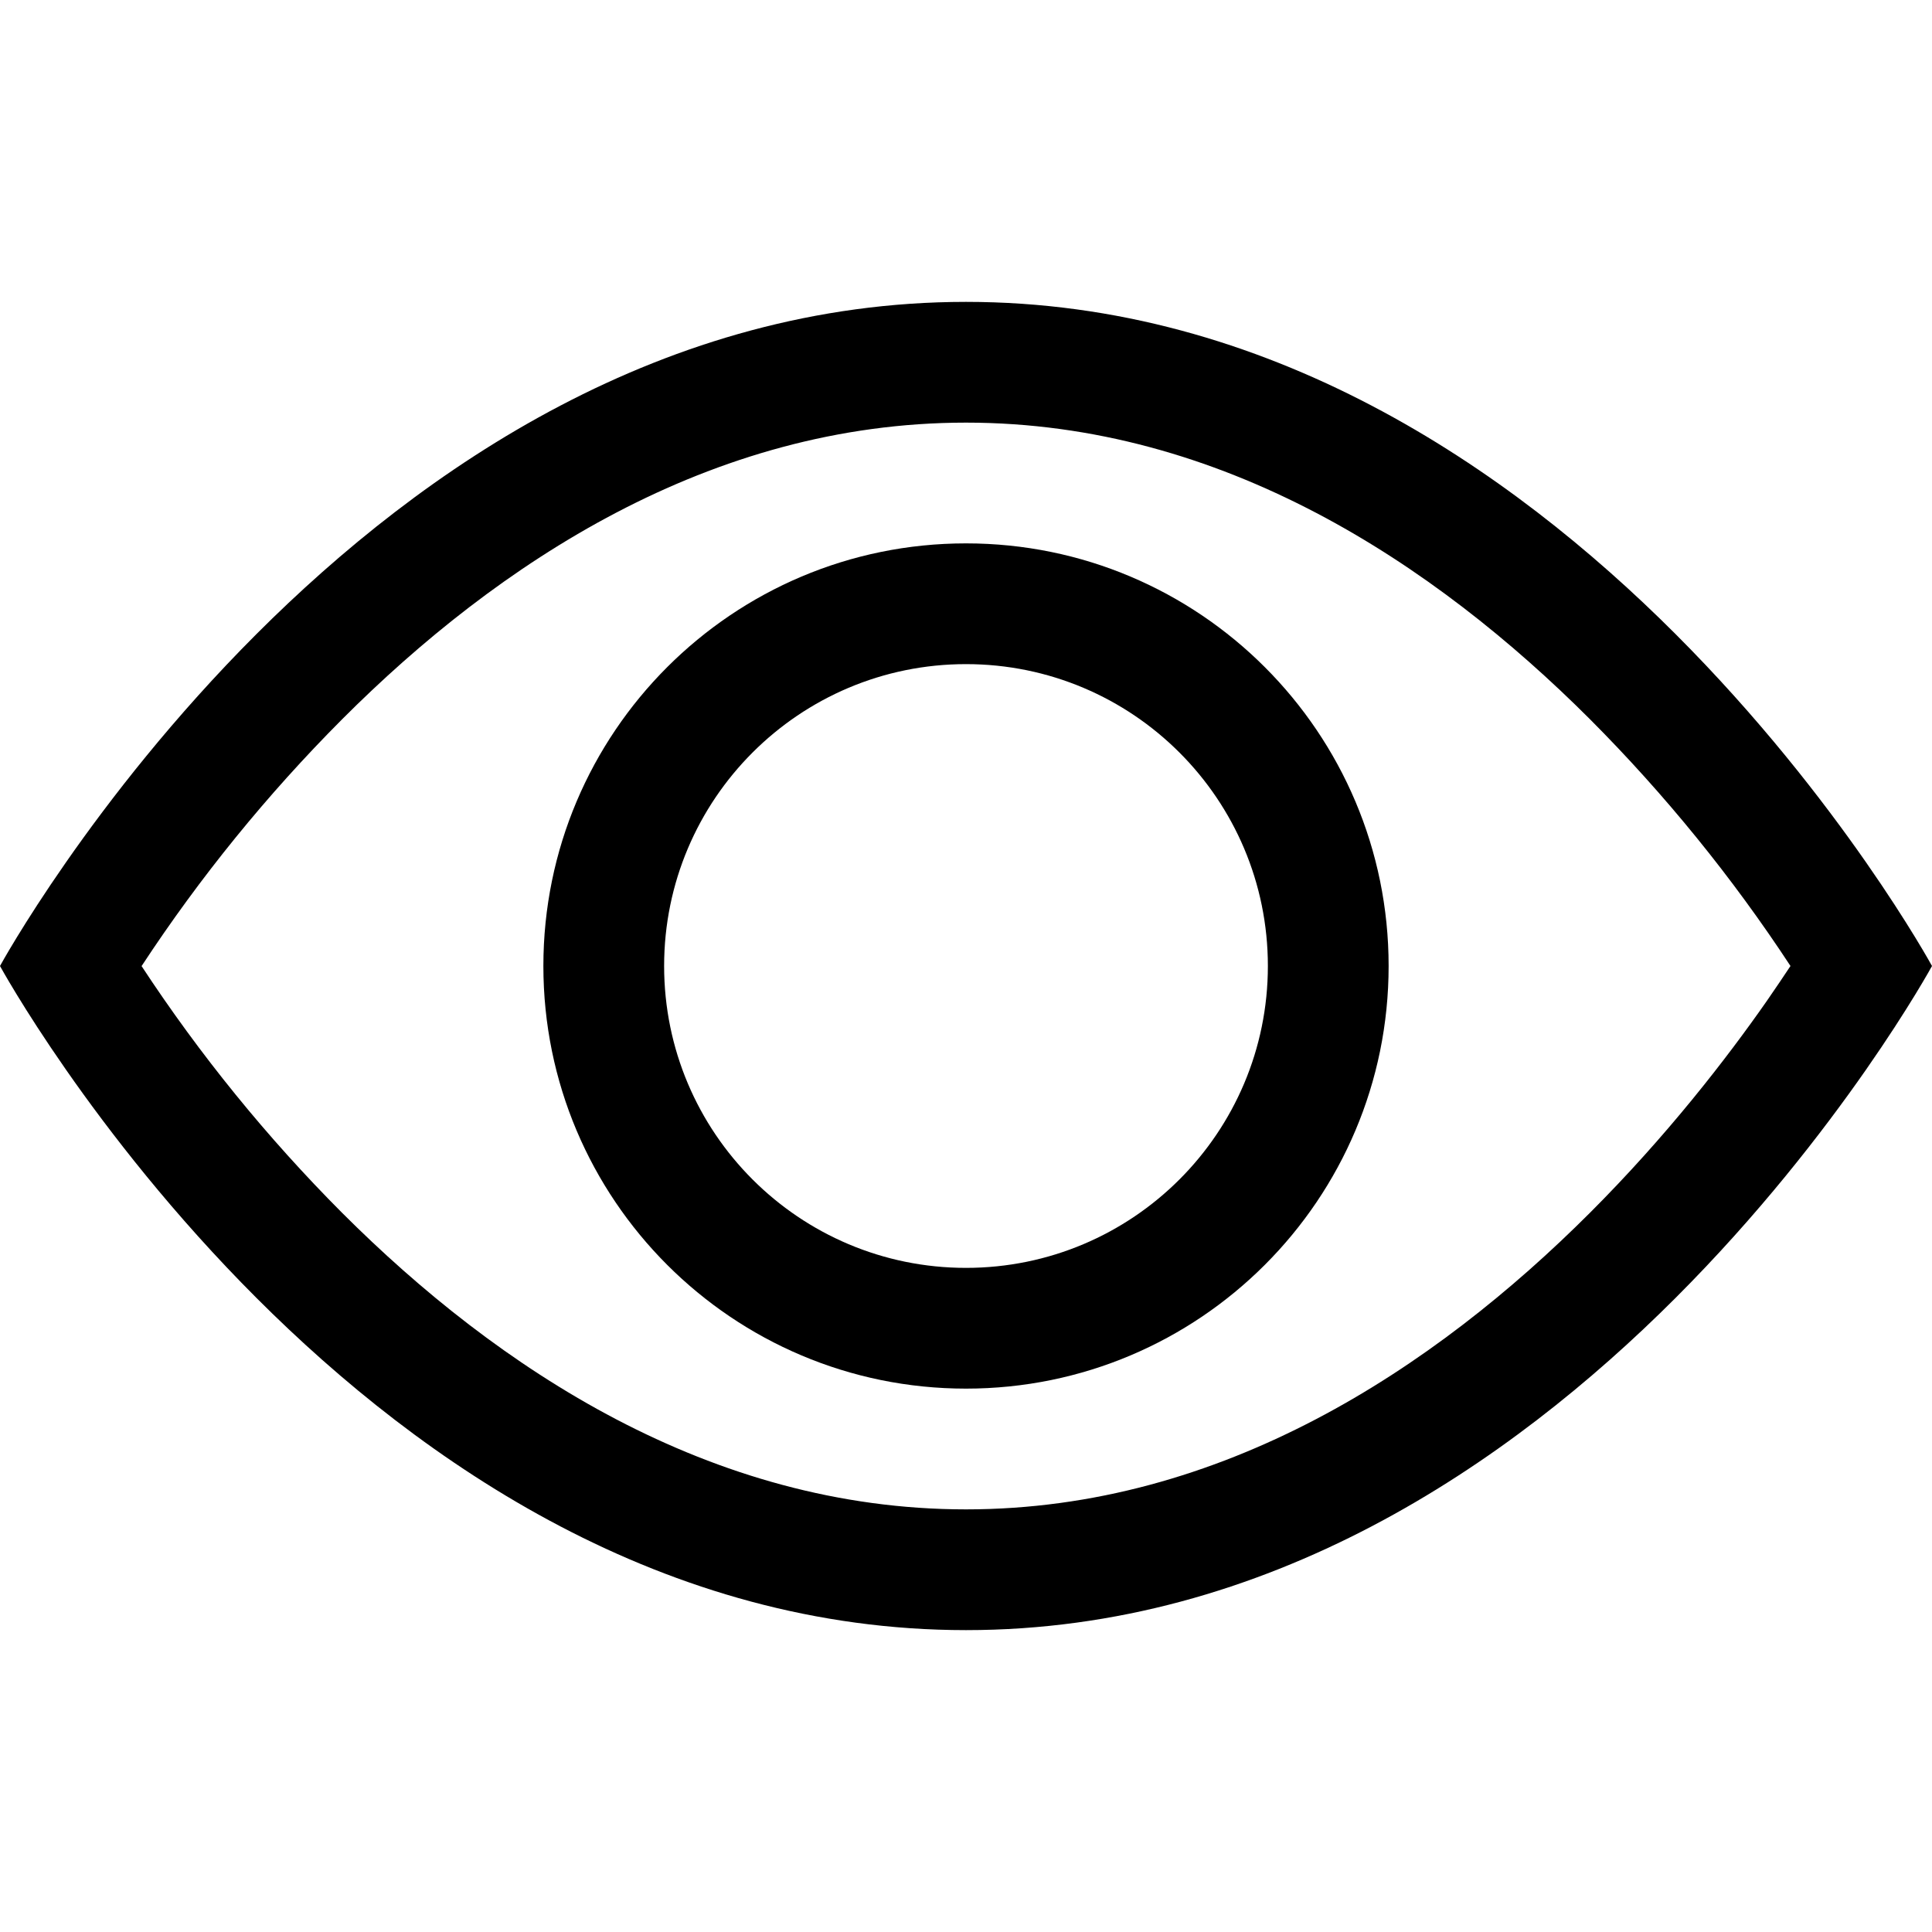
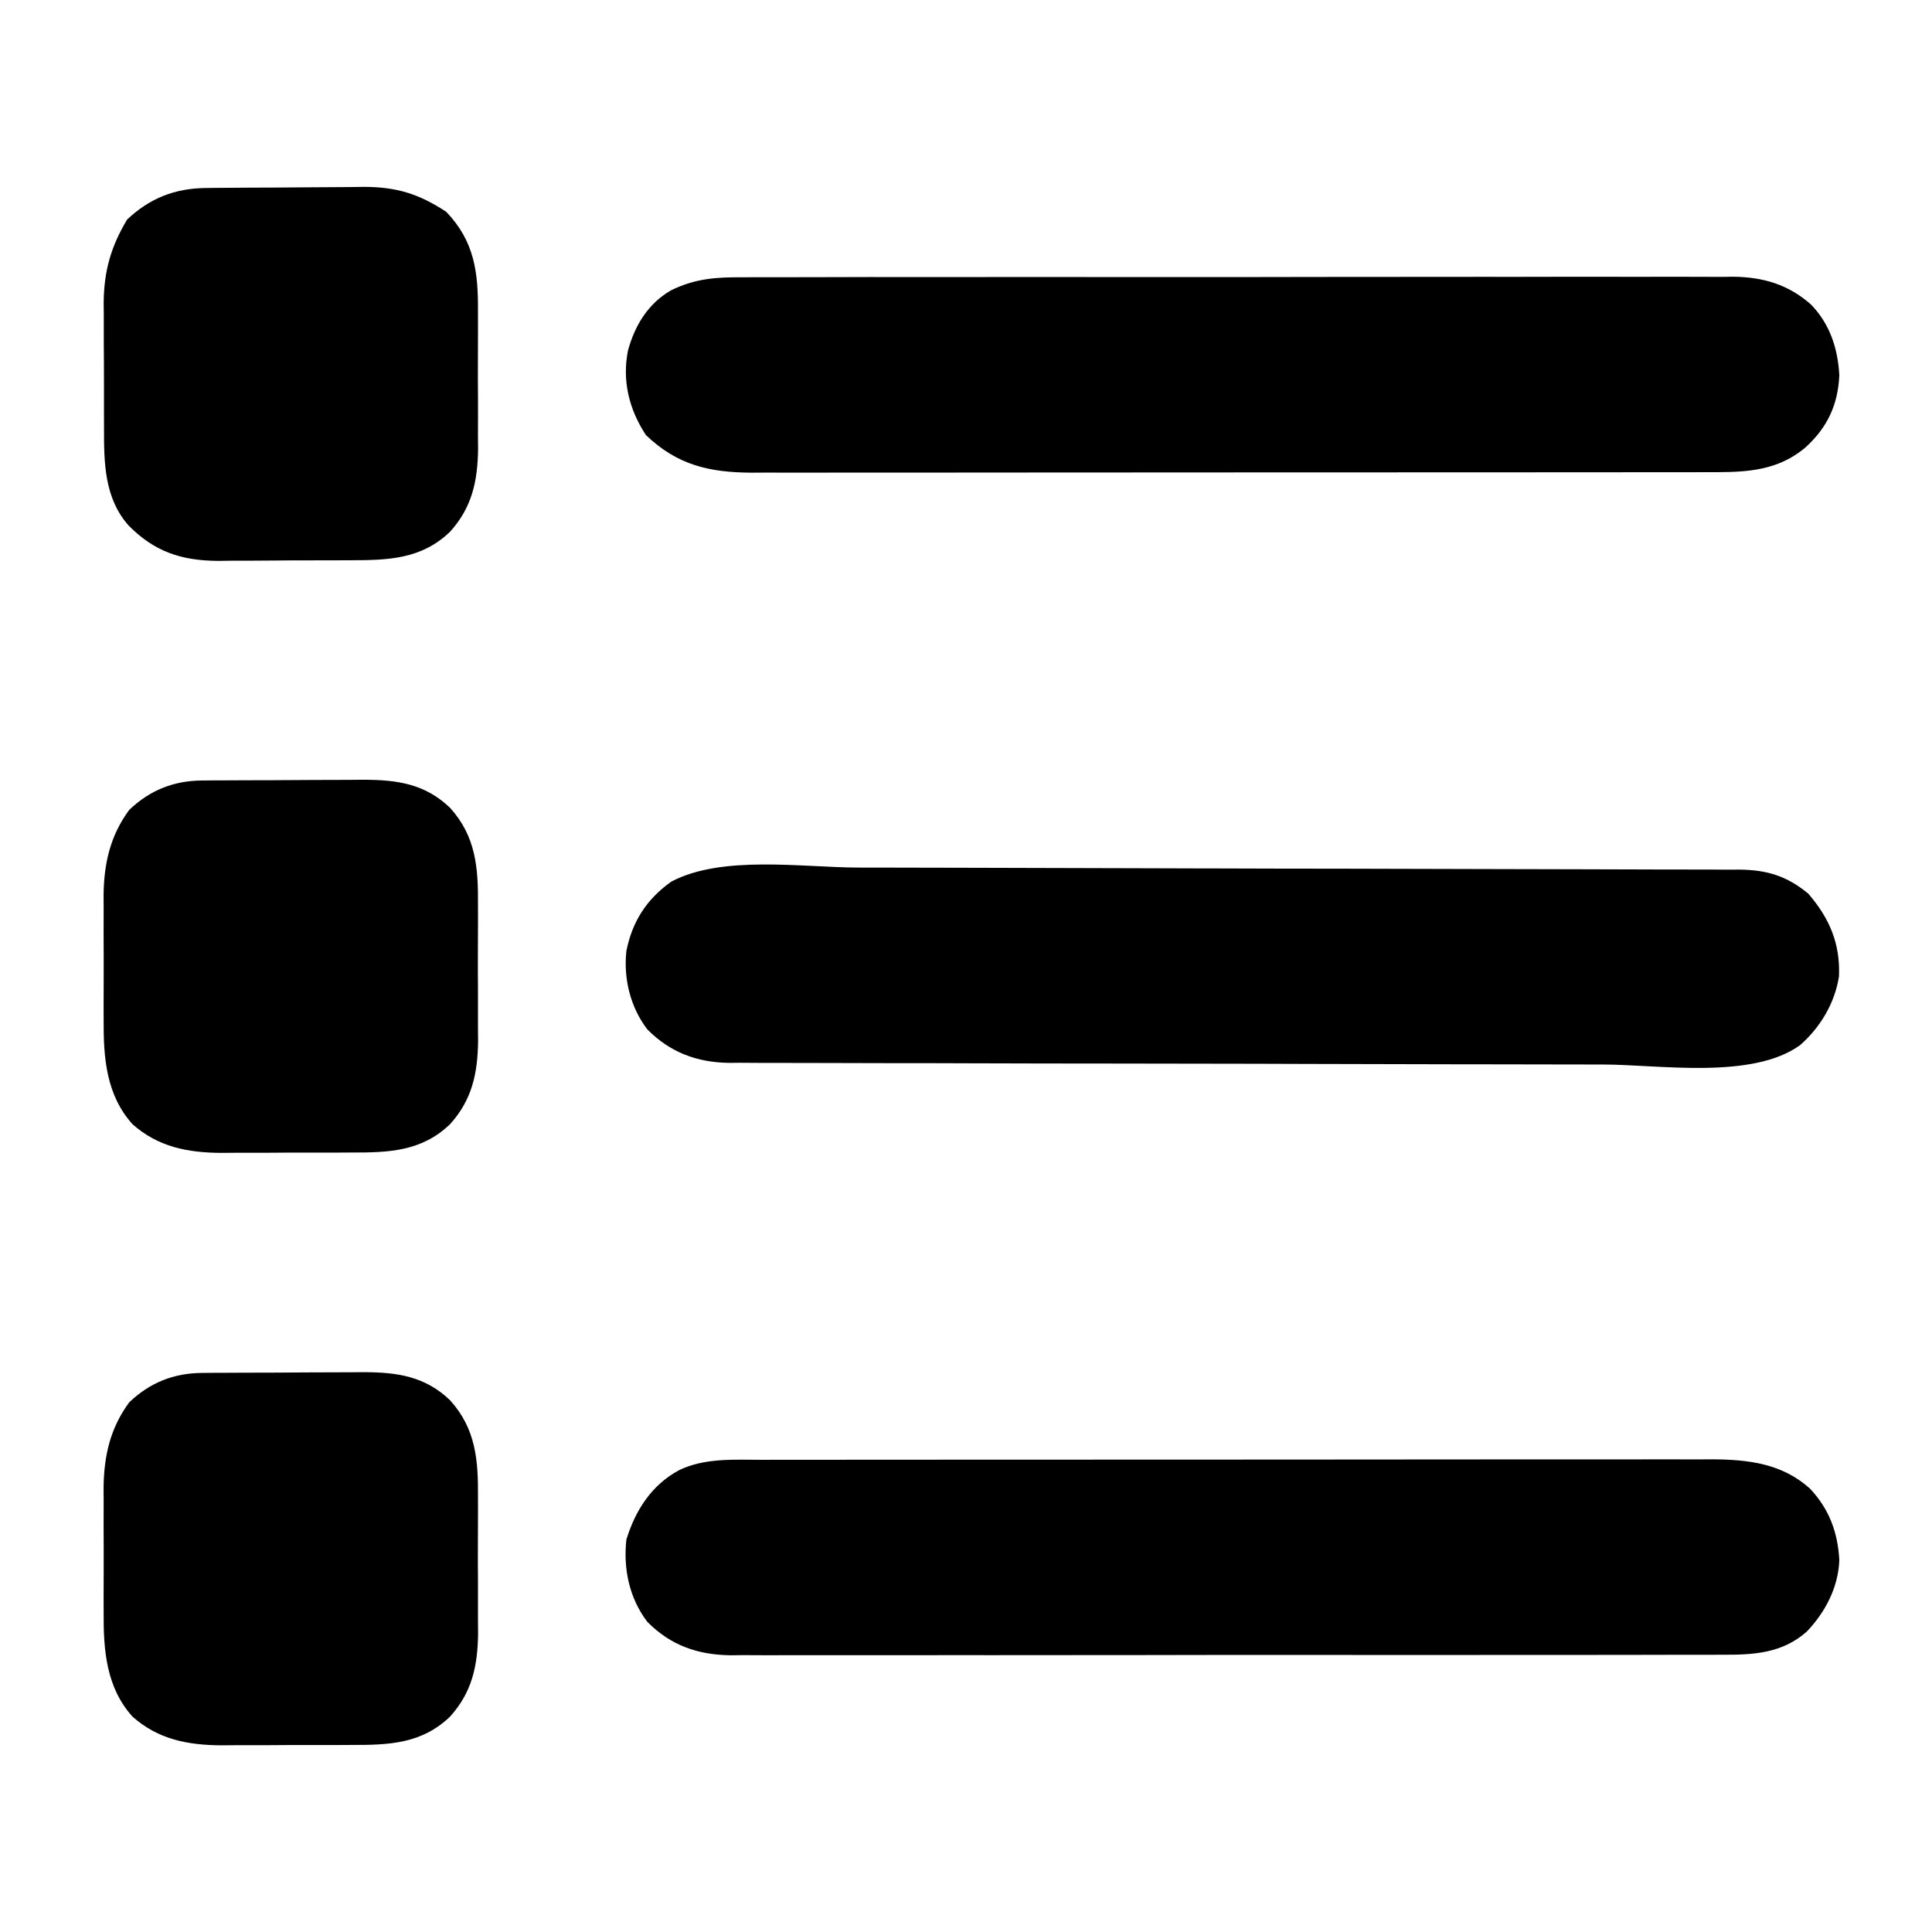
- <svg xmlns="http://www.w3.org/2000/svg" width="16" height="16" fill="currentColor" class="bi bi-eye" viewBox="0 0 16 16">
-   <path d="M16 8s-3-5.5-8-5.5S0 8 0 8s3 5.5 8 5.5S16 8 16 8M1.173 8a13 13 0 0 1 1.66-2.043C4.12 4.668 5.88 3.5 8 3.5s3.879 1.168 5.168 2.457A13 13 0 0 1 14.828 8q-.086.13-.195.288c-.335.48-.83 1.12-1.465 1.755C11.879 11.332 10.119 12.5 8 12.5s-3.879-1.168-5.168-2.457A13 13 0 0 1 1.172 8z" />
-   <path d="M8 5.5a2.5 2.5 0 1 0 0 5 2.5 2.5 0 0 0 0-5M4.5 8a3.5 3.5 0 1 1 7 0 3.5 3.5 0 0 1-7 0" />
+ <svg xmlns="http://www.w3.org/2000/svg" version="1.1" width="512" height="512">
+   <path d="M0 0 C1.16 -0.01 2.31 -0.01 3.5 -0.02 C6.69 -0.04 9.88 -0.03 13.06 -0.02 C16.51 -0.02 19.96 -0.03 23.4 -0.04 C30.14 -0.07 36.89 -0.07 43.63 -0.06 C49.11 -0.05 54.59 -0.05 60.07 -0.06 C60.85 -0.06 61.64 -0.06 62.44 -0.06 C64.03 -0.06 65.62 -0.07 67.2 -0.07 C82.08 -0.08 96.95 -0.08 111.82 -0.06 C125.42 -0.04 139.01 -0.06 152.61 -0.09 C166.58 -0.12 180.56 -0.13 194.53 -0.12 C196.11 -0.12 197.69 -0.12 199.28 -0.12 C200.05 -0.12 200.83 -0.11 201.63 -0.11 C207.11 -0.11 212.58 -0.12 218.05 -0.14 C224.72 -0.15 231.39 -0.15 238.07 -0.13 C241.47 -0.12 244.87 -0.12 248.27 -0.14 C251.97 -0.15 255.66 -0.14 259.36 -0.11 C260.95 -0.13 260.95 -0.13 262.59 -0.15 C270.51 -0.05 277.1 1.88 283.15 7.19 C288.18 12.37 290.29 18.84 290.68 25.95 C290.32 33.79 287.56 39.71 281.8 45.01 C273.6 51.98 264.41 51.66 254.17 51.65 C253.07 51.65 251.96 51.65 250.82 51.66 C247.12 51.66 243.41 51.66 239.71 51.66 C237.06 51.66 234.4 51.67 231.74 51.67 C225.28 51.68 218.82 51.68 212.35 51.68 C207.1 51.68 201.84 51.68 196.59 51.69 C181.68 51.7 166.77 51.7 151.86 51.7 C151.05 51.7 150.25 51.7 149.42 51.7 C148.22 51.7 148.22 51.7 146.99 51.7 C133.95 51.7 120.92 51.71 107.89 51.72 C94.5 51.74 81.1 51.74 67.71 51.74 C60.2 51.74 52.68 51.75 45.17 51.76 C38.77 51.77 32.37 51.77 25.97 51.76 C22.71 51.76 19.45 51.76 16.19 51.77 C12.65 51.77 9.11 51.77 5.56 51.76 C4.54 51.77 3.52 51.77 2.46 51.78 C-8.83 51.72 -17.27 49.76 -25.57 41.83 C-30.04 35.07 -31.94 27.39 -30.33 19.37 C-28.51 12.75 -25.02 6.99 -18.98 3.48 C-12.58 0.33 -7.06 -0.05 0 0 Z " fill="#000000" transform="translate(196.7588,73.48534)" />
+   <path d="M0 0 C1.11 -0 2.21 -0 3.35 -0.01 C7.05 -0.01 10.76 -0.01 14.46 -0.01 C17.12 -0.01 19.77 -0.02 22.43 -0.02 C28.89 -0.03 35.36 -0.03 41.82 -0.03 C47.08 -0.03 52.33 -0.04 57.59 -0.04 C72.5 -0.05 87.4 -0.05 102.31 -0.05 C103.12 -0.05 103.92 -0.05 104.75 -0.05 C105.95 -0.05 105.95 -0.05 107.18 -0.05 C120.22 -0.05 133.25 -0.06 146.28 -0.07 C159.68 -0.09 173.07 -0.1 186.46 -0.1 C193.98 -0.09 201.49 -0.1 209 -0.11 C215.4 -0.12 221.8 -0.12 228.2 -0.11 C231.46 -0.11 234.72 -0.11 237.98 -0.12 C241.52 -0.13 245.07 -0.12 248.61 -0.11 C249.63 -0.12 250.65 -0.12 251.71 -0.13 C261.3 -0.08 270.25 1 277.59 7.63 C282.71 13.07 284.97 19.22 285.37 26.63 C285.08 33.83 281.67 40.35 276.75 45.52 C270.21 51.33 262.53 51.71 254.17 51.65 C253.02 51.66 251.86 51.66 250.67 51.67 C247.48 51.68 244.29 51.68 241.11 51.67 C237.66 51.66 234.22 51.68 230.77 51.69 C224.03 51.71 217.29 51.71 210.54 51.71 C205.06 51.7 199.58 51.7 194.1 51.71 C193.32 51.71 192.54 51.71 191.73 51.71 C190.14 51.71 188.56 51.71 186.97 51.72 C172.1 51.73 157.22 51.72 142.35 51.71 C128.75 51.69 115.16 51.71 101.56 51.74 C87.59 51.77 73.62 51.78 59.64 51.77 C58.06 51.77 56.48 51.76 54.9 51.76 C53.73 51.76 53.73 51.76 52.54 51.76 C47.07 51.76 41.59 51.77 36.12 51.78 C29.45 51.8 22.78 51.8 16.1 51.78 C12.7 51.77 9.3 51.76 5.9 51.78 C2.2 51.8 -1.49 51.78 -5.18 51.76 C-6.78 51.78 -6.78 51.78 -8.41 51.8 C-17.12 51.69 -24.29 49.22 -30.51 42.95 C-35.3 36.71 -36.93 28.84 -36.07 21.13 C-33.68 13.36 -29.39 6.67 -22.13 2.76 C-15.32 -0.57 -7.39 -0.01 0 0 Z " fill="#000000" transform="translate(202.0694,386.8663)" />
+   <path d="M0 0 C2.63 0 5.26 0.01 7.89 0.01 C15.73 0.02 23.56 0.04 31.4 0.06 C35.1 0.07 38.8 0.08 42.5 0.09 C54.81 0.12 67.12 0.15 79.44 0.19 C82.62 0.2 85.8 0.21 88.98 0.22 C89.77 0.22 90.56 0.22 91.37 0.22 C104.21 0.27 117.05 0.29 129.88 0.3 C143.09 0.32 156.3 0.35 169.51 0.4 C176.91 0.42 184.32 0.44 191.72 0.45 C198.67 0.45 205.63 0.47 212.58 0.51 C215.13 0.52 217.68 0.52 220.23 0.52 C223.72 0.51 227.2 0.53 230.68 0.56 C231.69 0.55 232.7 0.55 233.74 0.54 C241.02 0.63 246.27 2.24 251.92 6.91 C257.55 13.44 260.41 20.1 260.06 28.83 C258.96 35.93 255.1 42.39 249.71 47.09 C236.95 56.25 212.42 52.22 197.52 52.19 C194.91 52.18 192.31 52.18 189.7 52.18 C181.94 52.18 174.17 52.16 166.41 52.14 C163.48 52.14 160.55 52.13 157.62 52.13 C144.67 52.1 131.73 52.07 118.78 52.04 C115.63 52.03 112.48 52.02 109.33 52.01 C108.15 52 108.15 52 106.95 52 C94.24 51.97 81.52 51.95 68.8 51.94 C55.71 51.94 42.61 51.91 29.52 51.87 C22.18 51.84 14.85 51.82 7.51 51.83 C0.62 51.83 -6.28 51.81 -13.17 51.78 C-15.69 51.77 -18.22 51.76 -20.75 51.77 C-24.2 51.78 -27.65 51.76 -31.1 51.73 C-32.1 51.74 -33.09 51.75 -34.12 51.76 C-42.59 51.63 -49.7 48.99 -55.73 42.9 C-60.25 37.02 -62.09 29.4 -61.29 22.09 C-59.71 14.24 -55.94 8.4 -49.4 3.73 C-36.01 -3.38 -14.64 -0.04 0 0 Z " fill="#000000" transform="translate(227.291,229.9148)" />
+   <path d="M0 0 C1.7 -0.01 1.7 -0.01 3.44 -0.03 C4.67 -0.03 5.9 -0.04 7.16 -0.04 C8.43 -0.05 9.69 -0.05 10.99 -0.06 C13.67 -0.07 16.35 -0.08 19.03 -0.08 C22.44 -0.08 25.86 -0.11 29.27 -0.14 C32.55 -0.16 35.82 -0.16 39.1 -0.17 C40.93 -0.19 40.93 -0.19 42.79 -0.2 C51.67 -0.18 59.1 0.86 65.74 7.25 C72.58 14.82 73.21 23.11 73.13 32.91 C73.13 34.21 73.14 35.5 73.14 36.83 C73.15 39.56 73.14 42.28 73.11 45 C73.09 48.46 73.1 51.93 73.13 55.39 C73.15 58.73 73.14 62.07 73.13 65.41 C73.14 67.26 73.14 67.26 73.16 69.14 C73.04 77.64 71.57 84.61 65.74 91.07 C58.21 98.32 49.49 98.62 39.56 98.59 C38.33 98.6 37.1 98.61 35.84 98.61 C33.24 98.62 30.65 98.62 28.05 98.61 C24.11 98.6 20.16 98.63 16.21 98.66 C13.68 98.66 11.15 98.66 8.63 98.66 C6.87 98.67 6.87 98.67 5.08 98.69 C-3.81 98.62 -11.59 97.14 -18.41 91.1 C-25.42 83.33 -26.14 73.41 -26.07 63.41 C-26.07 62.23 -26.08 61.04 -26.08 59.83 C-26.08 57.35 -26.08 54.86 -26.06 52.38 C-26.04 48.61 -26.06 44.83 -26.08 41.05 C-26.08 38.63 -26.08 36.21 -26.07 33.78 C-26.08 32.67 -26.09 31.55 -26.09 30.4 C-25.99 22.01 -24.35 14.64 -19.29 7.79 C-13.84 2.58 -7.51 0.05 0 0 Z " fill="#000000" transform="translate(53.53784,363.8389)" />
+   <path d="M0 0 C1.7 -0.01 1.7 -0.01 3.44 -0.03 C4.67 -0.03 5.9 -0.04 7.16 -0.04 C8.43 -0.05 9.69 -0.05 10.99 -0.06 C13.67 -0.07 16.35 -0.08 19.03 -0.08 C22.44 -0.08 25.86 -0.11 29.27 -0.14 C32.55 -0.16 35.82 -0.16 39.1 -0.17 C40.93 -0.19 40.93 -0.19 42.79 -0.2 C51.67 -0.18 59.1 0.86 65.74 7.25 C72.58 14.82 73.21 23.11 73.13 32.91 C73.13 34.21 73.14 35.5 73.14 36.83 C73.15 39.56 73.14 42.28 73.11 45 C73.09 48.46 73.1 51.93 73.13 55.39 C73.15 58.73 73.14 62.07 73.13 65.41 C73.14 67.26 73.14 67.26 73.16 69.14 C73.04 77.64 71.57 84.61 65.74 91.07 C58.21 98.32 49.49 98.62 39.56 98.59 C38.33 98.6 37.1 98.61 35.84 98.61 C33.24 98.62 30.65 98.62 28.05 98.61 C24.11 98.6 20.16 98.63 16.21 98.66 C13.68 98.66 11.15 98.66 8.63 98.66 C6.87 98.67 6.87 98.67 5.08 98.69 C-3.81 98.62 -11.59 97.14 -18.41 91.1 C-25.42 83.33 -26.14 73.41 -26.07 63.41 C-26.07 62.23 -26.08 61.04 -26.08 59.83 C-26.08 57.35 -26.08 54.86 -26.06 52.38 C-26.04 48.61 -26.06 44.83 -26.08 41.05 C-26.08 38.63 -26.08 36.21 -26.07 33.78 C-26.08 32.67 -26.09 31.55 -26.09 30.4 C-25.99 22.01 -24.35 14.64 -19.29 7.79 C-13.84 2.58 -7.51 0.05 0 0 Z " fill="#000000" transform="translate(53.53784,206.8389)" />
+   <path d="M0 0 C1.11 -0.01 2.22 -0.03 3.37 -0.04 C5.17 -0.05 5.17 -0.05 7 -0.06 C8.24 -0.07 9.48 -0.08 10.75 -0.09 C13.37 -0.1 15.99 -0.11 18.62 -0.12 C21.29 -0.13 23.97 -0.15 26.64 -0.18 C30.51 -0.22 34.38 -0.24 38.25 -0.25 C39.44 -0.27 40.62 -0.28 41.85 -0.3 C50.61 -0.28 56.42 1.54 63.71 6.3 C71.24 14.18 72.21 22.37 72.12 32.93 C72.13 34.22 72.13 35.51 72.13 36.85 C72.14 39.57 72.13 42.29 72.11 45.02 C72.08 48.48 72.1 51.94 72.13 55.4 C72.15 58.75 72.13 62.09 72.12 65.43 C72.14 67.27 72.14 67.27 72.15 69.15 C72.04 77.65 70.57 84.63 64.73 91.09 C57.15 98.39 48.33 98.64 38.34 98.65 C37.09 98.65 35.83 98.66 34.54 98.67 C31.9 98.68 29.26 98.68 26.62 98.68 C23.93 98.67 21.24 98.69 18.55 98.72 C14.65 98.76 10.74 98.77 6.84 98.77 C5.65 98.79 4.46 98.8 3.23 98.82 C-6.48 98.74 -13.59 96.41 -20.48 89.43 C-26.89 82.18 -27 72.8 -26.98 63.62 C-26.98 62.43 -26.99 61.25 -26.99 60.03 C-27 57.54 -27 55.04 -26.99 52.55 C-26.98 48.75 -27.01 44.96 -27.04 41.17 C-27.04 38.73 -27.04 36.3 -27.04 33.87 C-27.05 32.75 -27.06 31.62 -27.07 30.46 C-27 22.06 -25.18 15.57 -20.86 8.36 C-14.85 2.68 -8.17 0.08 0 0 Z " fill="#000000" transform="translate(54.5437,49.823)" />
</svg>
